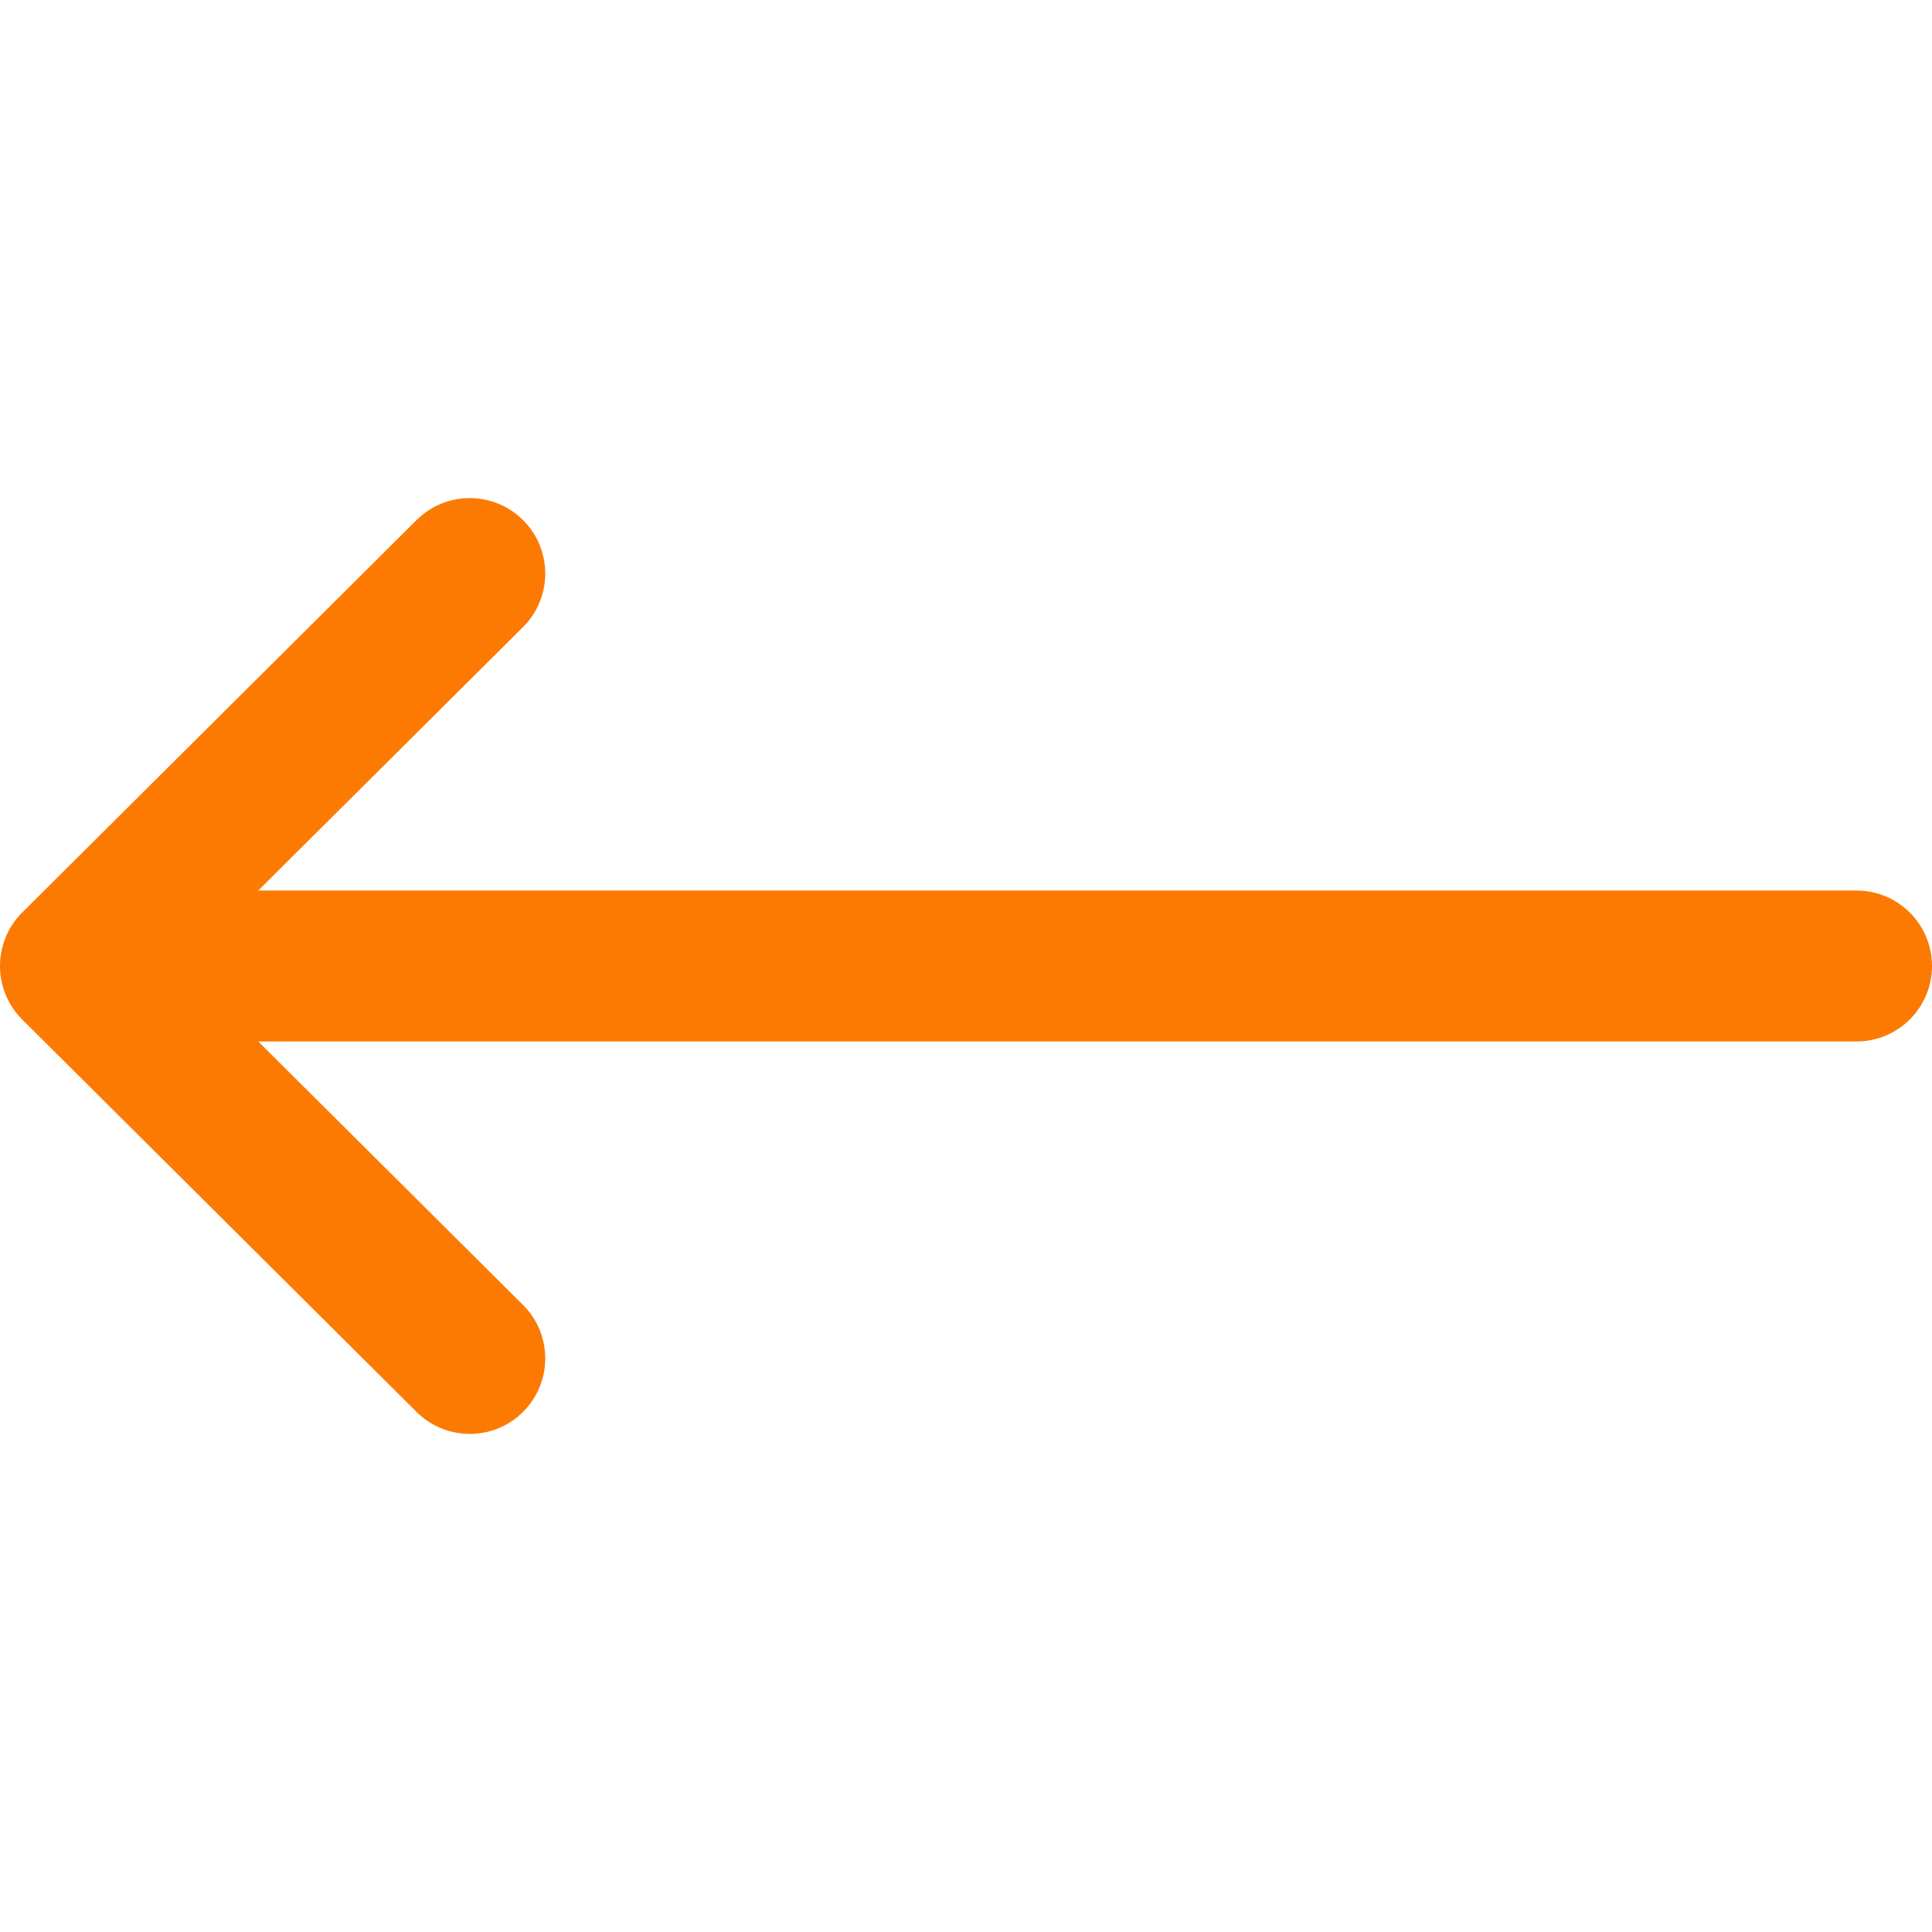
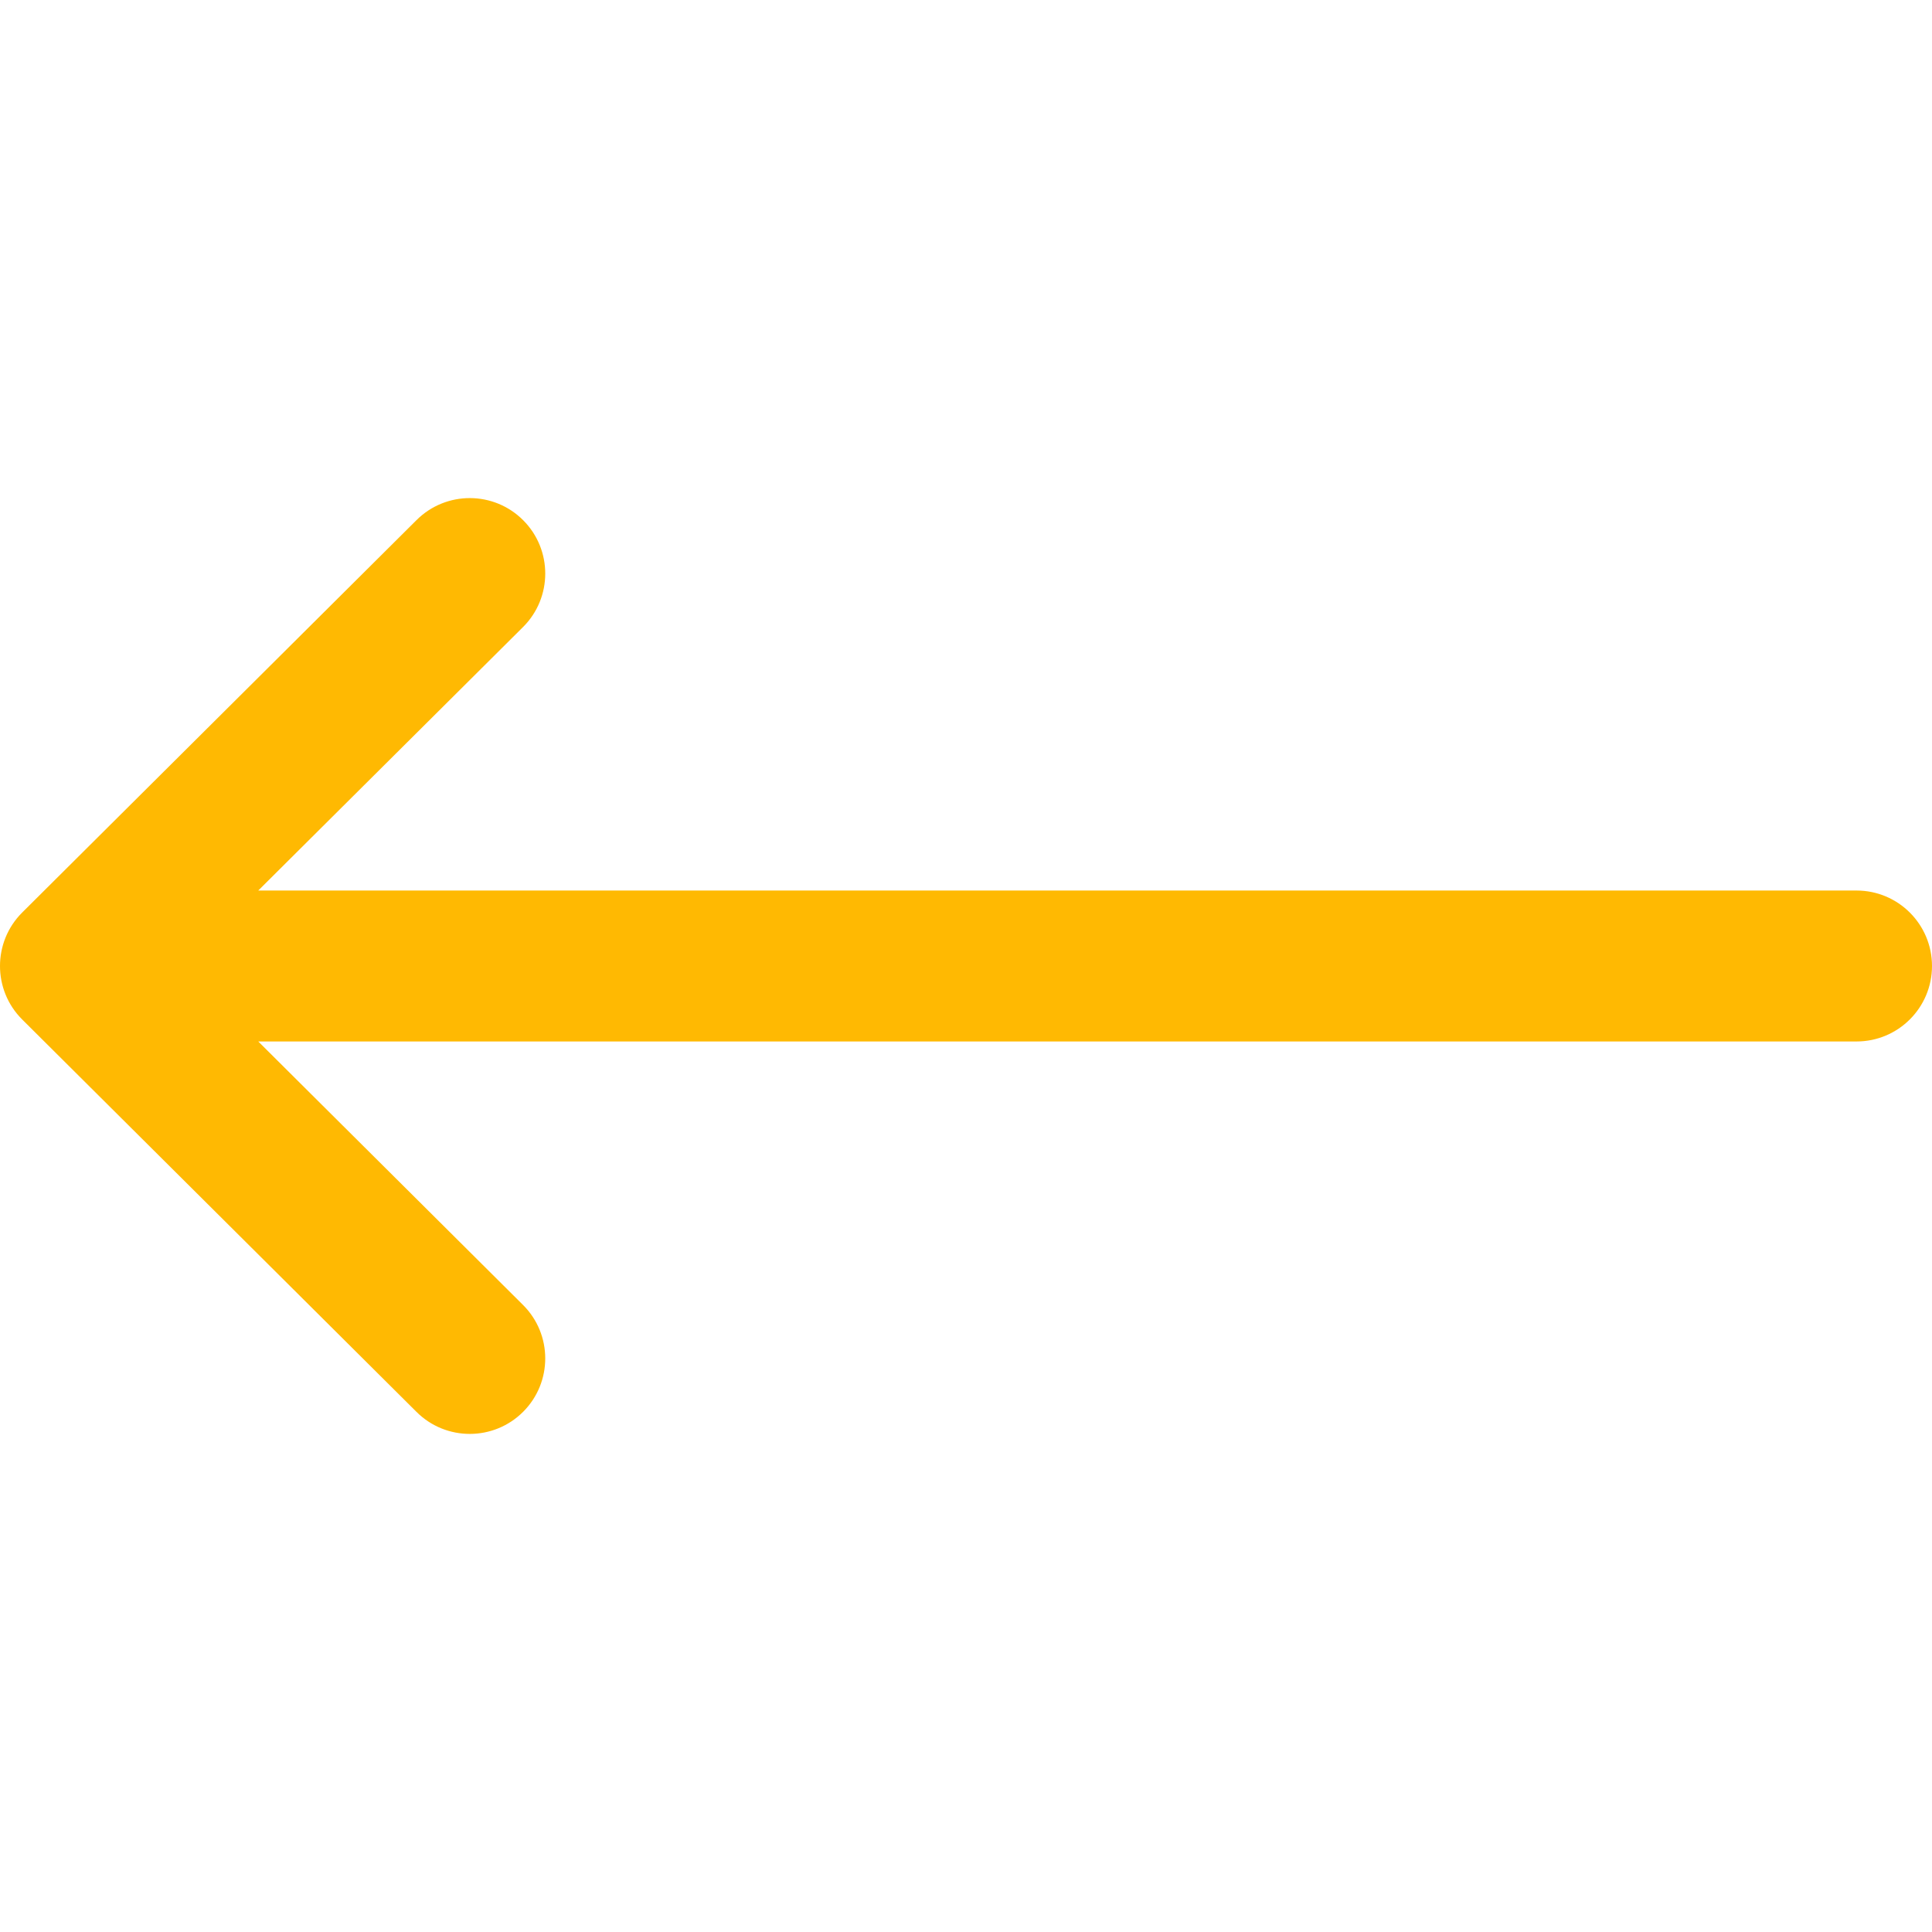
<svg xmlns="http://www.w3.org/2000/svg" version="1.1" width="512" height="512" x="0" y="0" viewBox="0 0 512 512" style="enable-background:new 0 0 512 512" xml:space="preserve">
  <g>
    <g>
      <g>
-         <path d="M492,236H68.442l70.164-69.824c7.829-7.792,7.859-20.455,0.067-28.284c-7.792-7.83-20.456-7.859-28.285-0.068    l-104.504,104c-0.007,0.006-0.012,0.013-0.018,0.019c-7.809,7.792-7.834,20.496-0.002,28.314c0.007,0.006,0.012,0.013,0.018,0.019    l104.504,104c7.828,7.79,20.492,7.763,28.285-0.068c7.792-7.829,7.762-20.492-0.067-28.284L68.442,276H492    c11.046,0,20-8.954,20-20C512,244.954,503.046,236,492,236z" fill="#fd7a02" data-original="#000000" style="" />
+         <path d="M492,236H68.442l70.164-69.824c7.829-7.792,7.859-20.455,0.067-28.284c-7.792-7.83-20.456-7.859-28.285-0.068    l-104.504,104c-0.007,0.006-0.012,0.013-0.018,0.019c-7.809,7.792-7.834,20.496-0.002,28.314c0.007,0.006,0.012,0.013,0.018,0.019    l104.504,104c7.828,7.79,20.492,7.763,28.285-0.068c7.792-7.829,7.762-20.492-0.067-28.284L68.442,276H492    c11.046,0,20-8.954,20-20C512,244.954,503.046,236,492,236z" fill="#FFB902" data-original="#000000" style="" />
      </g>
    </g>
    <g>
</g>
    <g>
</g>
    <g>
</g>
    <g>
</g>
    <g>
</g>
    <g>
</g>
    <g>
</g>
    <g>
</g>
    <g>
</g>
    <g>
</g>
    <g>
</g>
    <g>
</g>
    <g>
</g>
    <g>
</g>
    <g>
</g>
  </g>
</svg>
